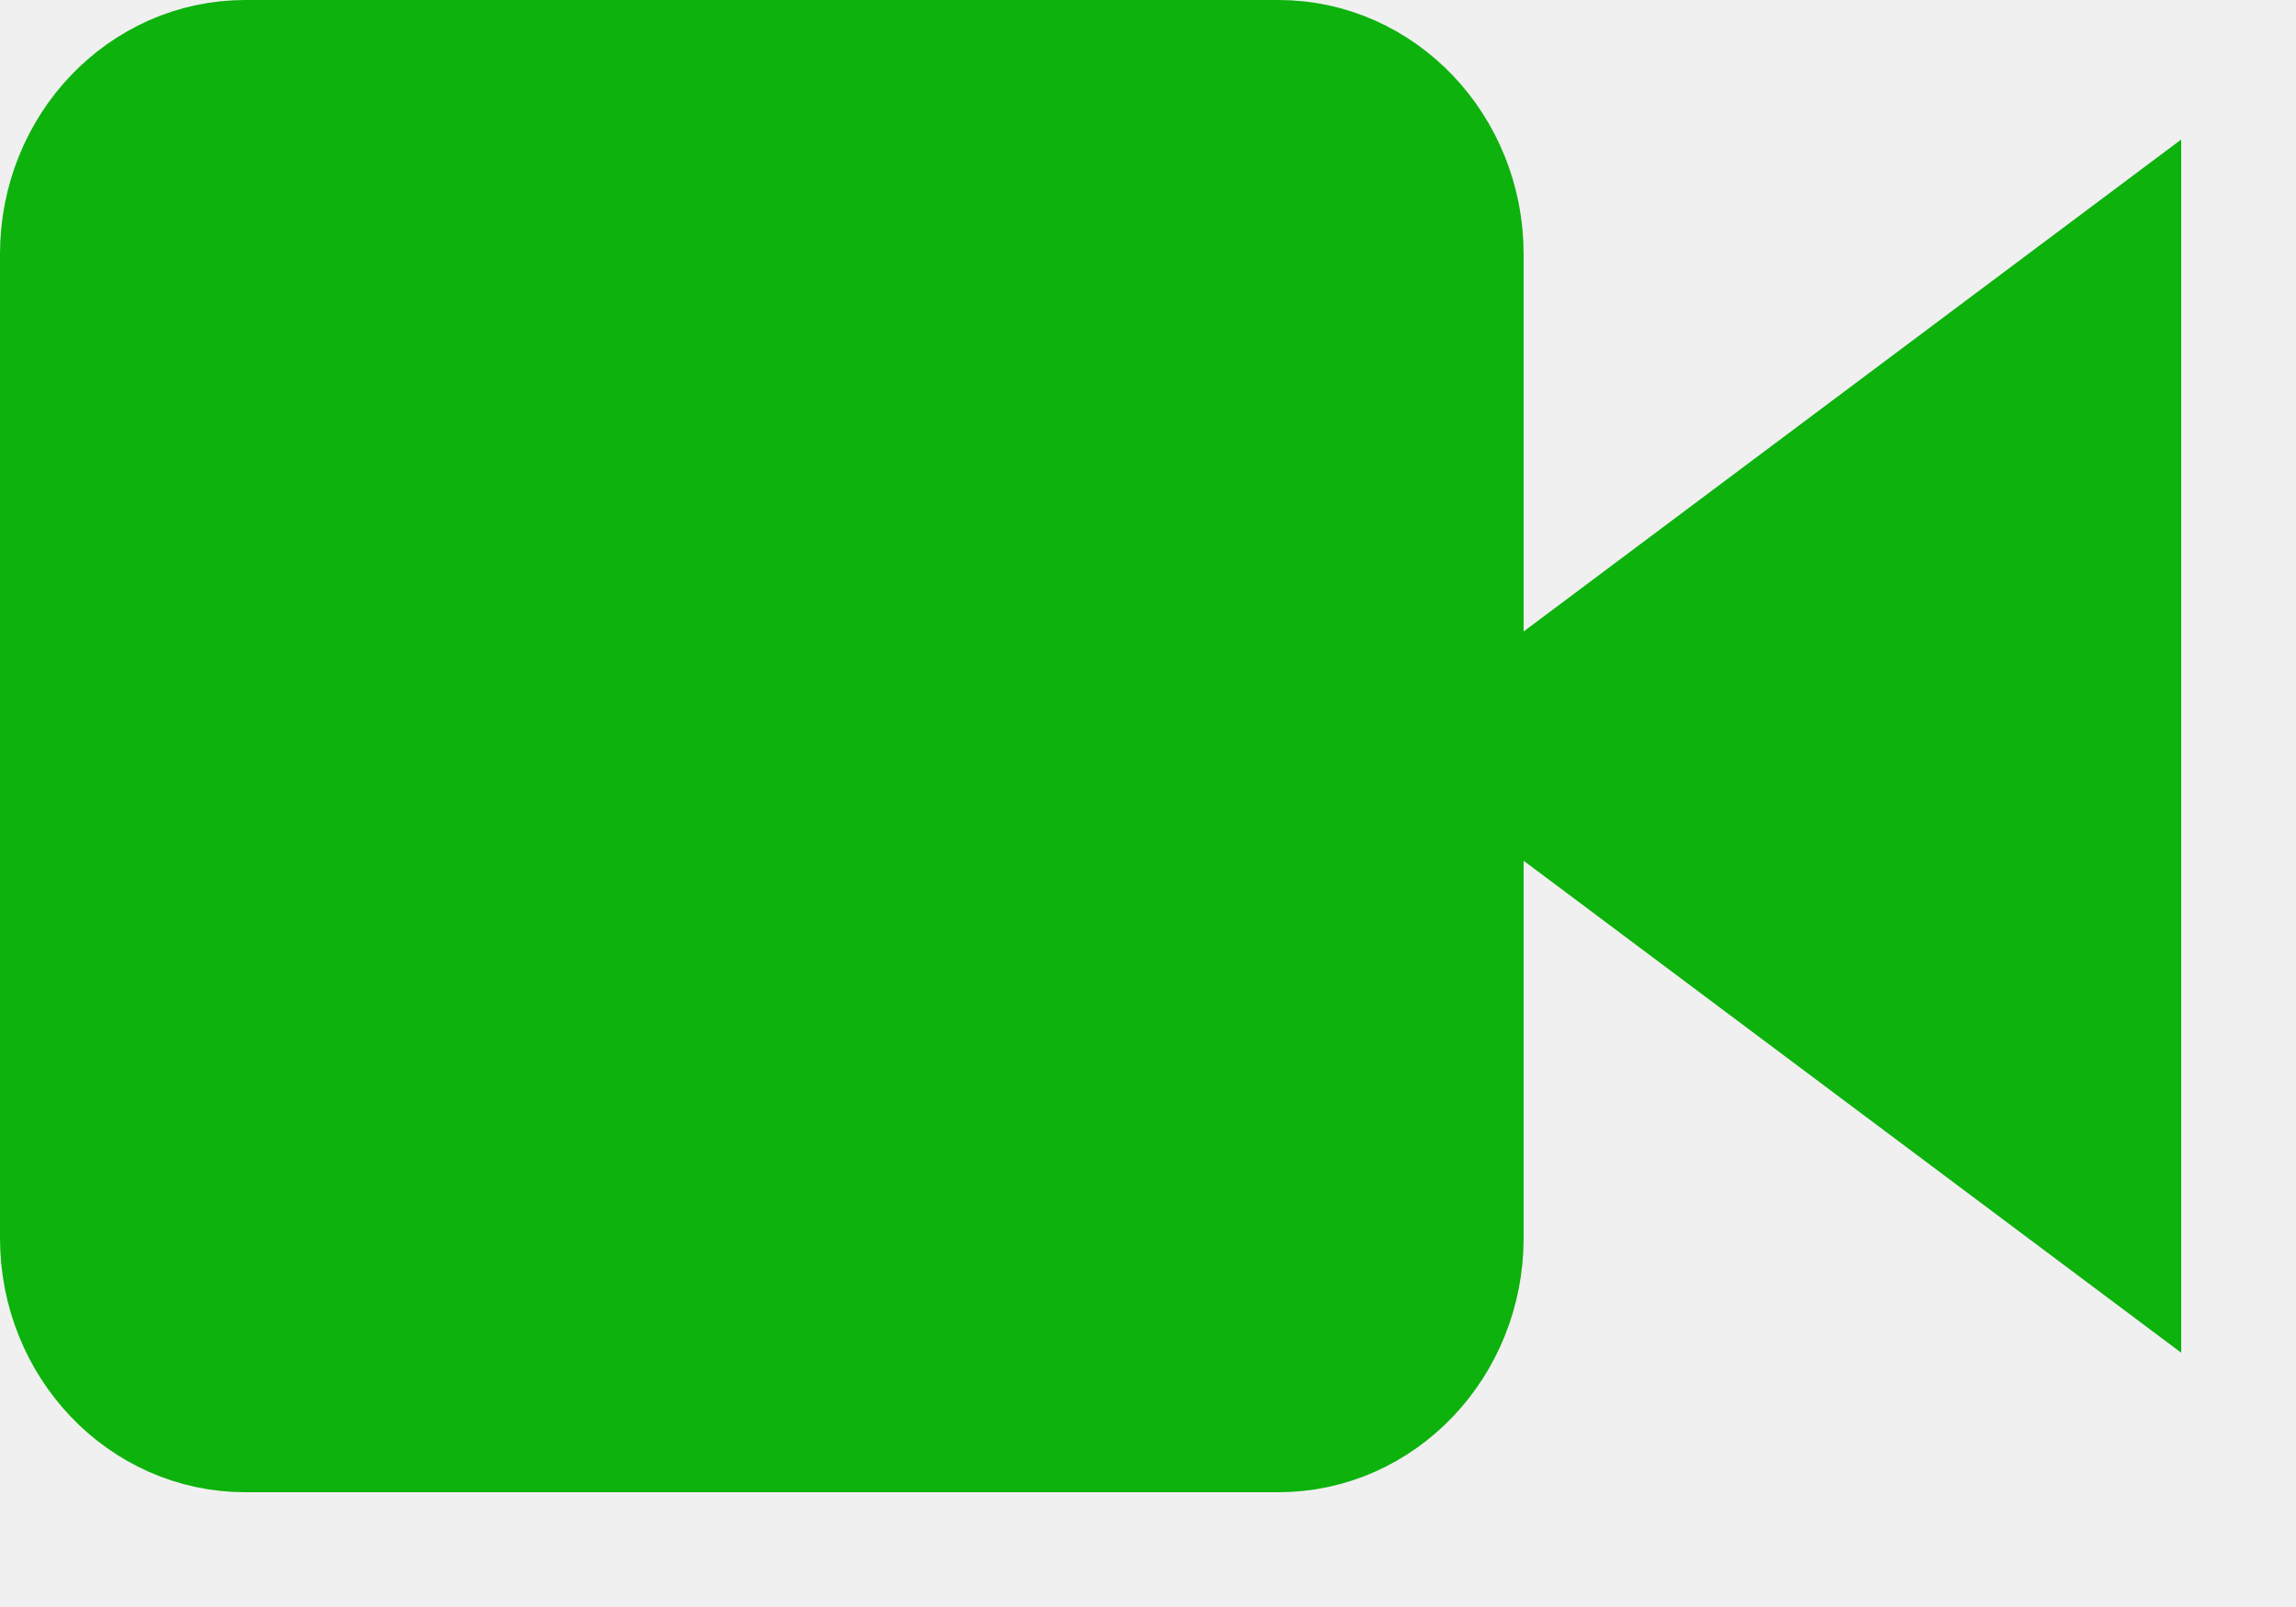
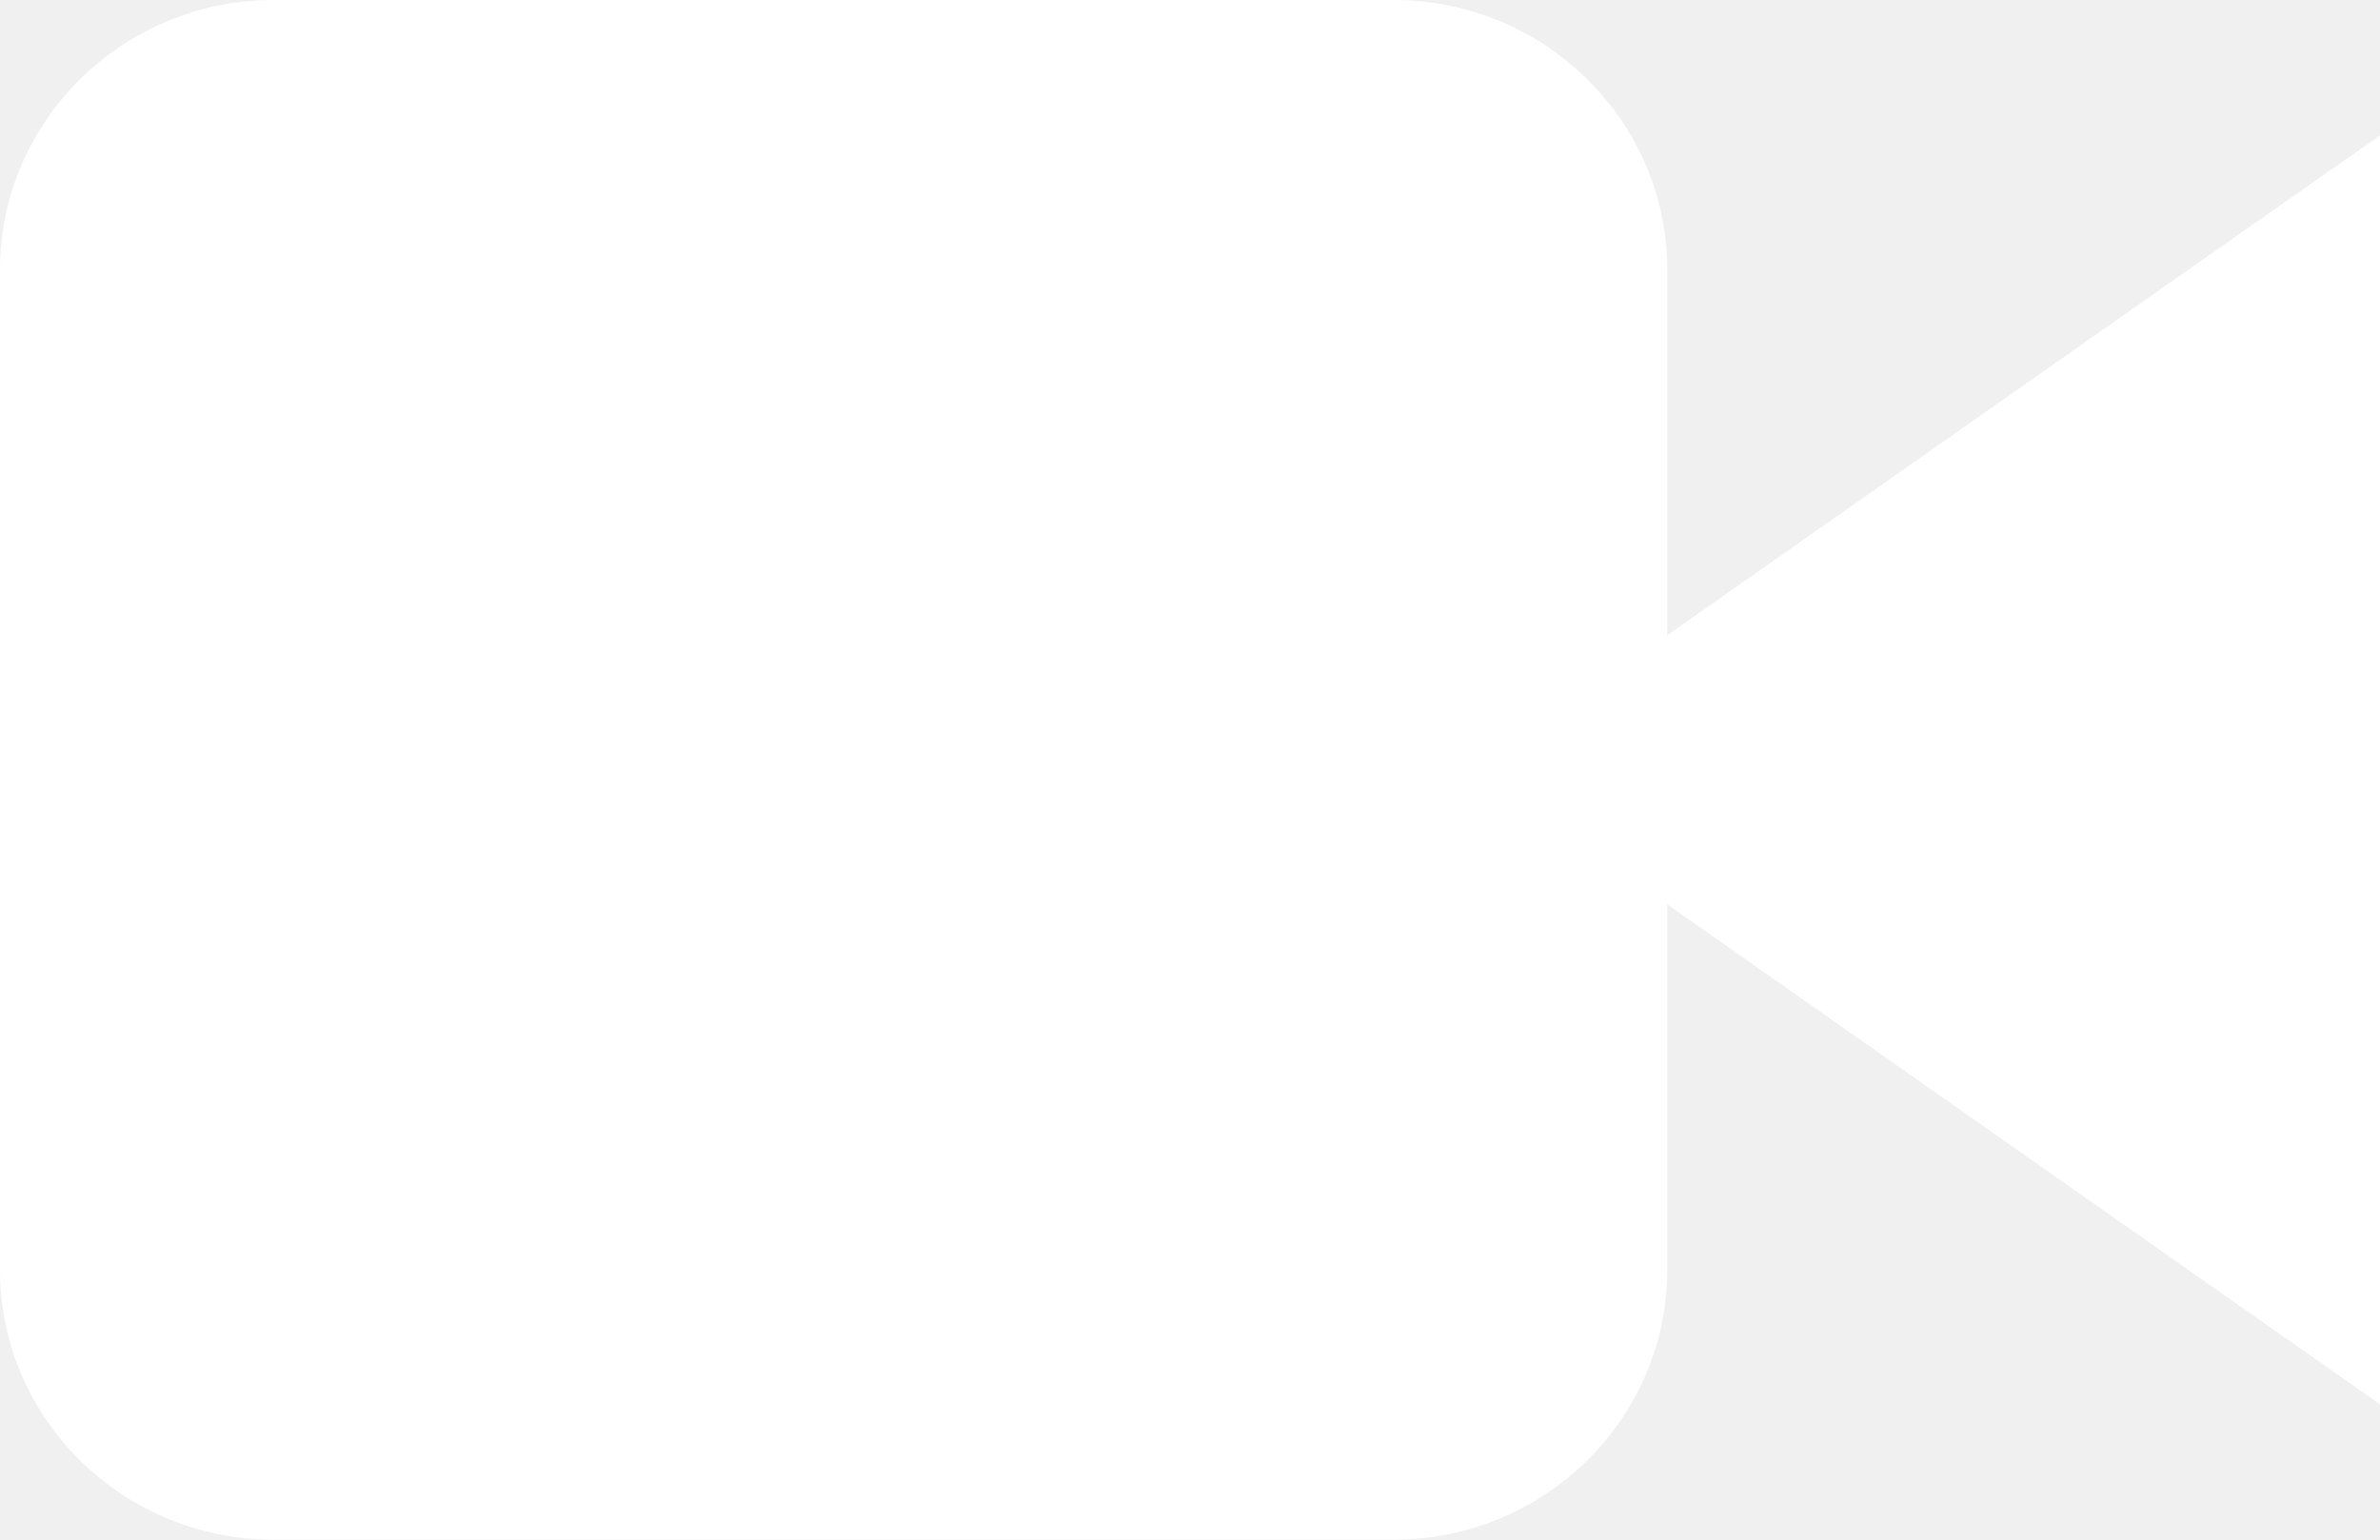
- <svg xmlns="http://www.w3.org/2000/svg" width="10" height="7" viewBox="0 0 10 7" fill="none">
-   <path d="M9.25 1.107L6.386 3.25L9.25 5.393V1.107Z" fill="#0DB20D" />
-   <path d="M5.568 0.25H1.068C0.616 0.25 0.25 0.634 0.25 1.107V5.393C0.25 5.866 0.616 6.25 1.068 6.25H5.568C6.02 6.25 6.386 5.866 6.386 5.393L6.386 3.25L6.386 1.107C6.386 0.634 6.02 0.25 5.568 0.25Z" fill="#0DB20D" />
-   <path d="M6.386 3.25L9.25 1.107V5.393L6.386 3.25ZM6.386 3.25L6.386 1.107C6.386 0.634 6.02 0.25 5.568 0.25H1.068C0.616 0.25 0.25 0.634 0.25 1.107V5.393C0.25 5.866 0.616 6.25 1.068 6.25H5.568C6.02 6.25 6.386 5.866 6.386 5.393L6.386 3.25Z" stroke="#0DB20D" stroke-width="0.5" stroke-linecap="round" />
+ <svg xmlns="http://www.w3.org/2000/svg" width="17" height="11" viewBox="0 0 17 11" fill="none">
+   <path d="M9.954 0.25C10.891 0.25 11.659 0.997 11.659 1.929V5.019L16.356 1.724L16.75 1.448V9.552L16.356 9.276L11.659 5.98V9.071C11.659 10.003 10.891 10.75 9.954 10.75H1.954C1.017 10.75 0.25 10.002 0.25 9.071V1.929C0.25 0.998 1.017 0.25 1.954 0.25H9.954Z" fill="white" stroke="white" stroke-width="0.5" stroke-linecap="round" />
</svg>
